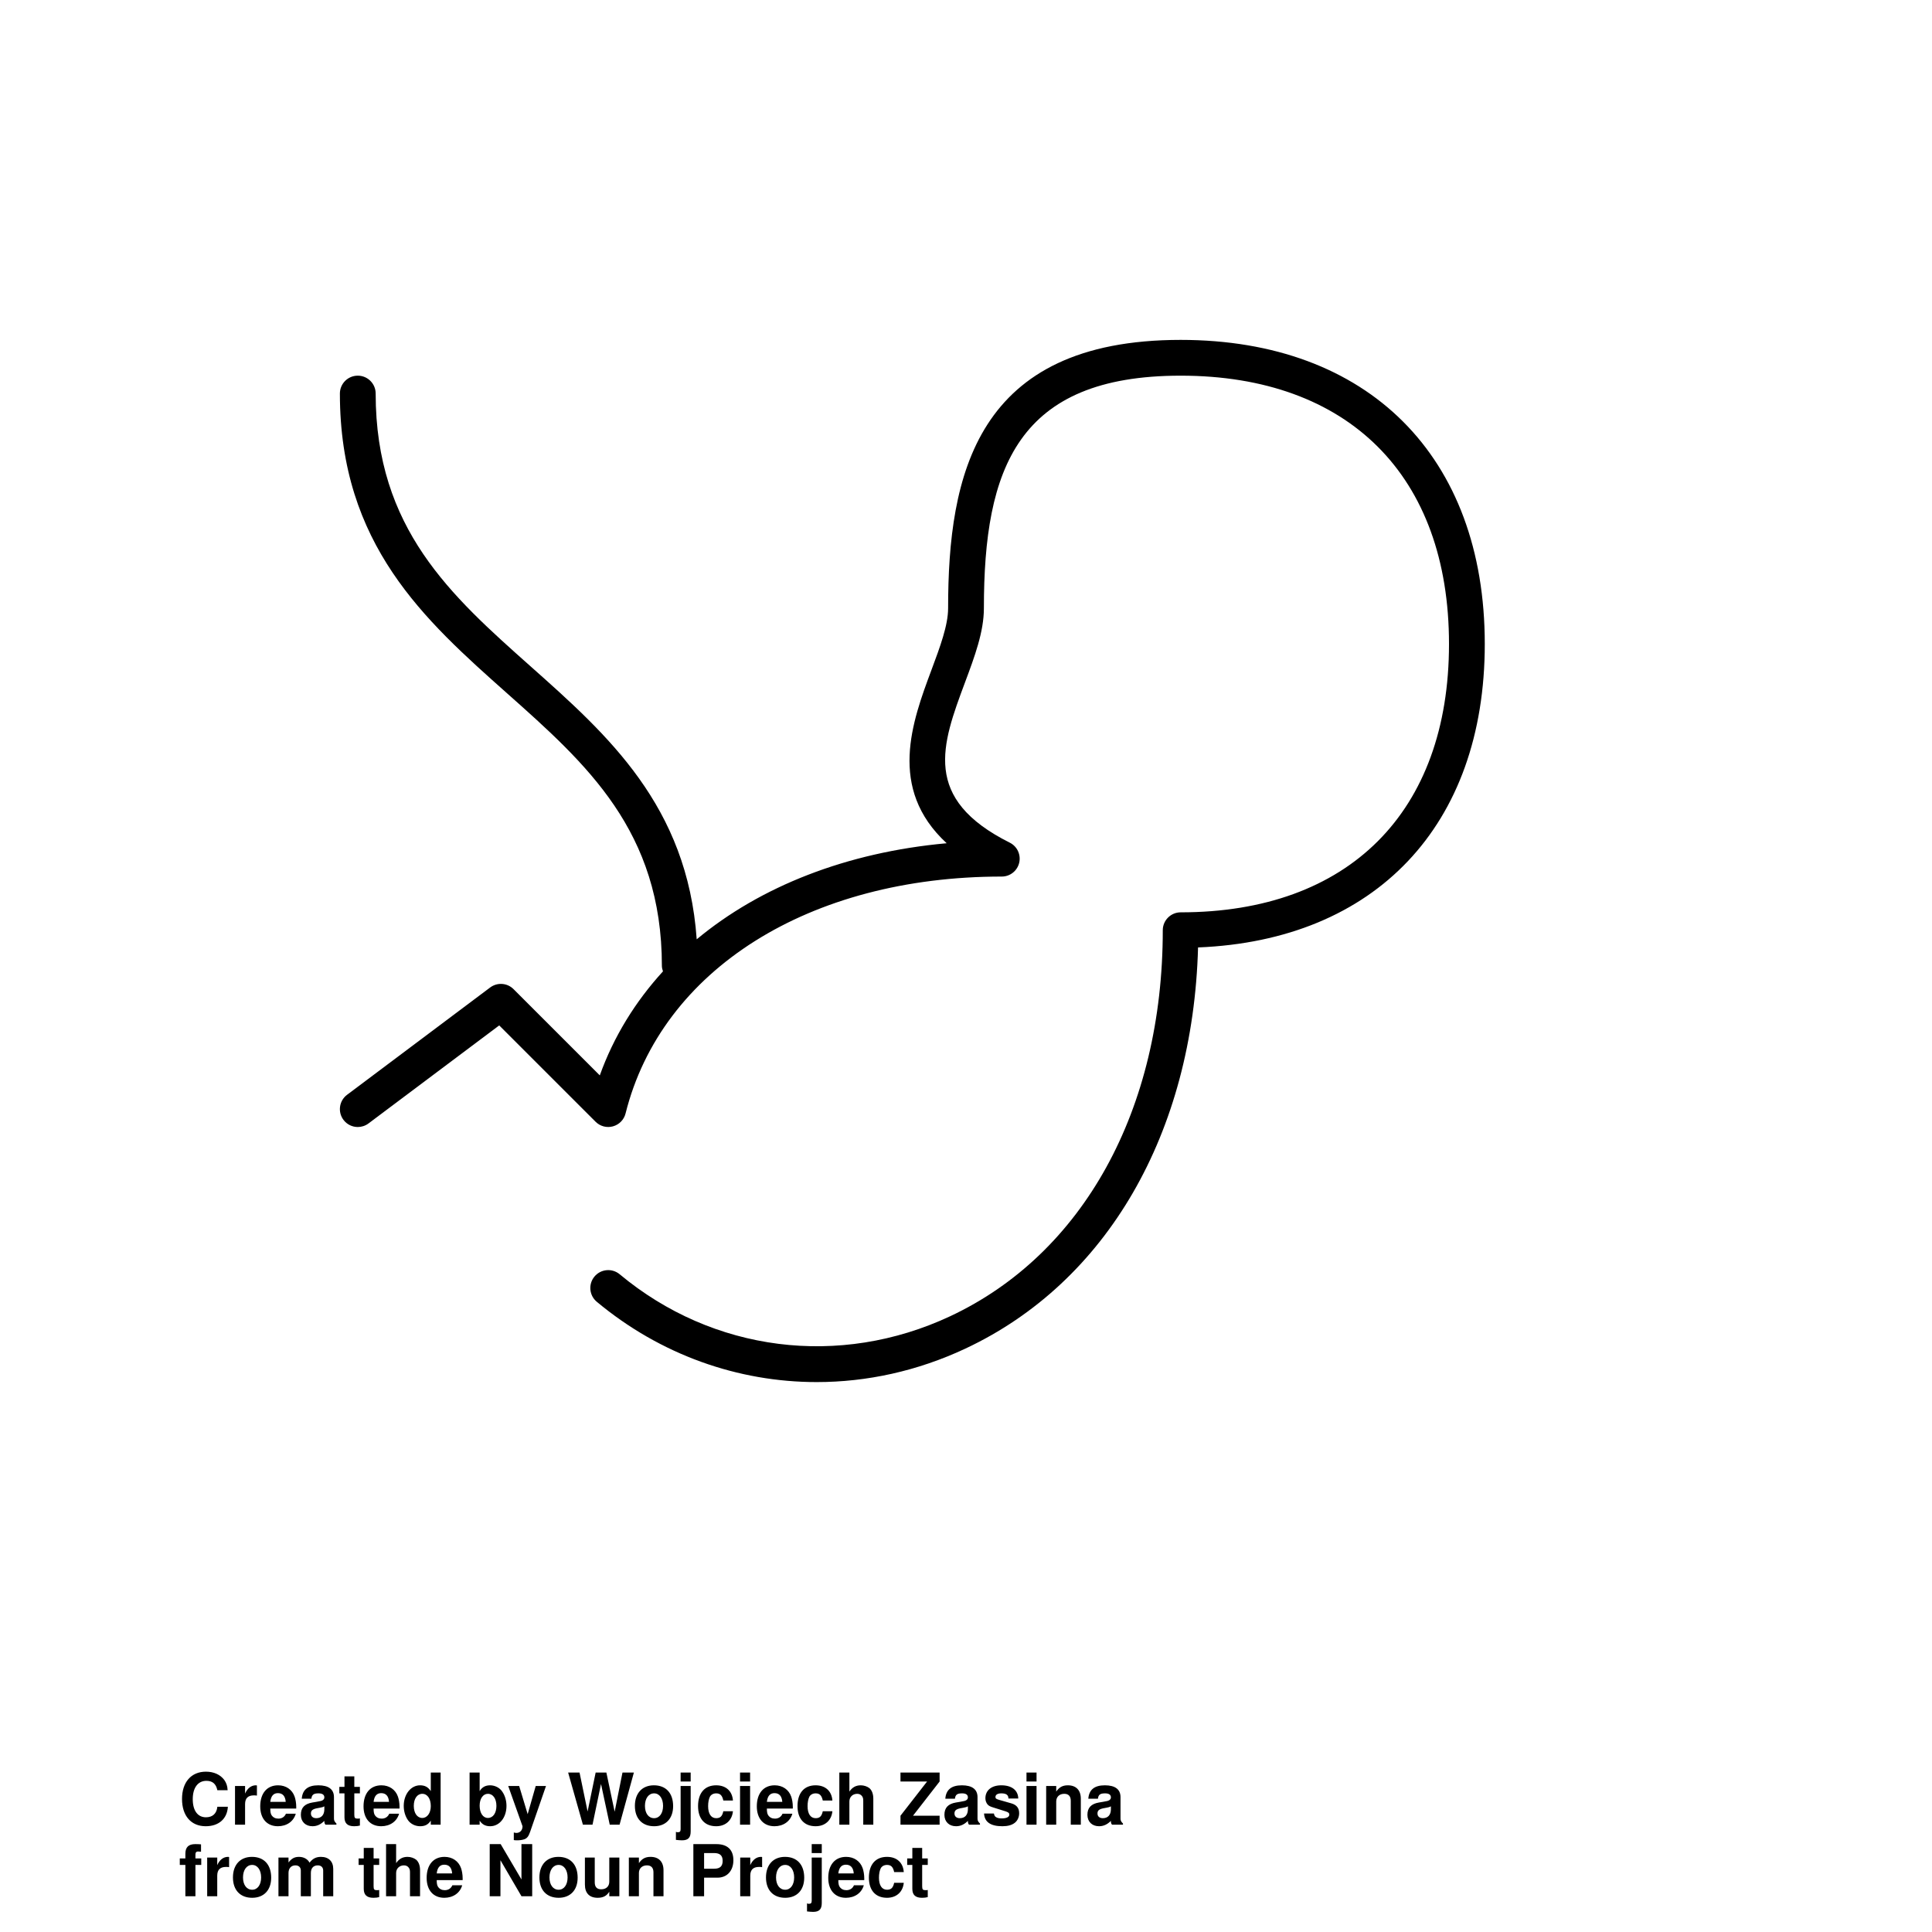
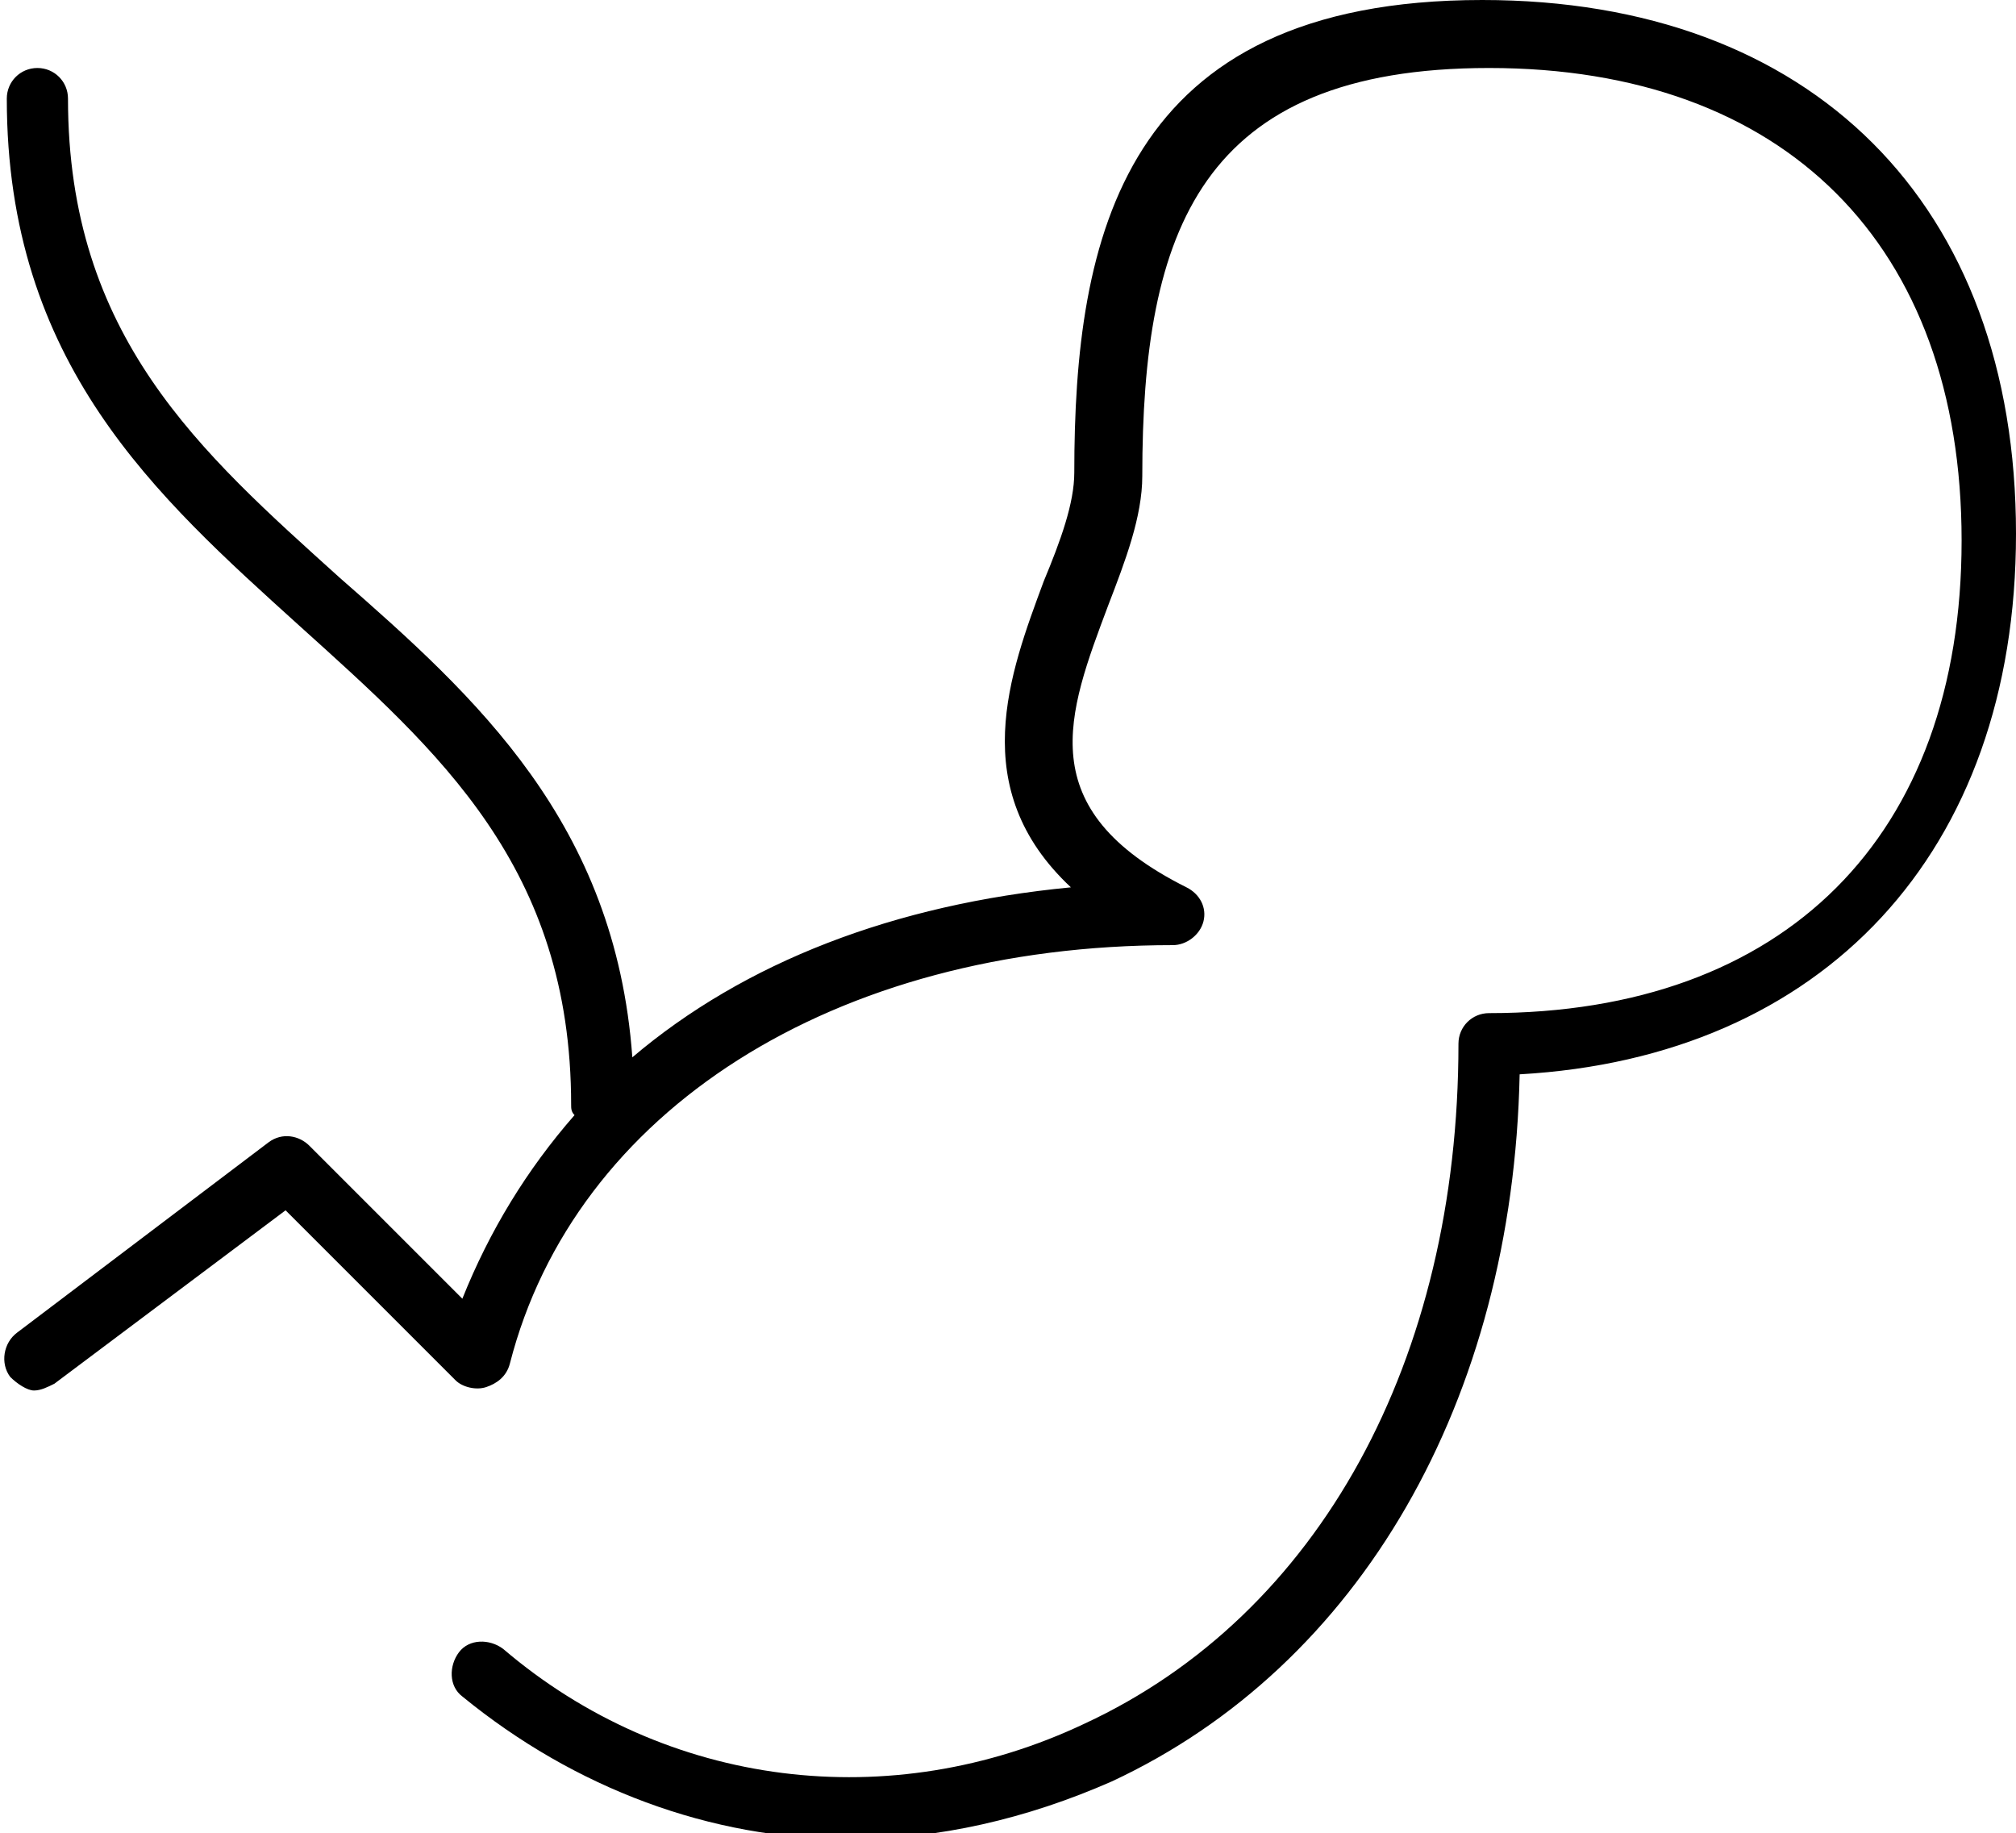
- <svg xmlns="http://www.w3.org/2000/svg" version="1.0" id="svg" x="0px" y="0px" width="100px" height="100px" viewBox="5.0 -10.0 100.0 135.0" enable-background="new 0 0 100 100" xml:space="preserve">
-   <path fill="#000000" d="M91.25,35c0-13.107-8.143-21.25-21.25-21.25c-14.318,0-16.25,9.479-16.25,18.75  c0,1.194-0.564,2.708-1.163,4.312c-1.338,3.589-3.088,8.283,1.063,12.11c-6.995,0.635-13.021,3.016-17.467,6.713  c-0.655-9.334-6.215-14.279-11.603-19.069c-5.569-4.951-10.83-9.628-10.83-19.066c0-0.69-0.56-1.25-1.25-1.25s-1.25,0.56-1.25,1.25  c0,10.562,5.933,15.834,11.669,20.934c5.57,4.951,10.831,9.627,10.831,19.066c0,0.133,0.037,0.255,0.076,0.375  c-1.936,2.122-3.442,4.557-4.415,7.268l-6.027-6.026c-0.439-0.44-1.135-0.489-1.634-0.116l-10,7.5  c-0.552,0.414-0.664,1.198-0.25,1.75c0.246,0.328,0.621,0.5,1.001,0.5c0.261,0,0.524-0.082,0.749-0.25l9.133-6.85l6.733,6.732  c0.318,0.319,0.785,0.442,1.217,0.321c0.434-0.12,0.77-0.464,0.879-0.901C33.727,57.748,44.045,51.25,57.5,51.25  c0.58,0,1.083-0.398,1.217-0.963c0.133-0.564-0.139-1.146-0.658-1.405c-6.156-3.078-4.752-6.84-3.129-11.197  c0.68-1.821,1.32-3.54,1.32-5.185c0-9.754,2.338-16.25,13.75-16.25c11.741,0,18.75,7.009,18.75,18.75S81.741,53.75,70,53.75  c-0.689,0-1.25,0.561-1.25,1.25c0,12.532-5.555,22.615-14.855,26.973c-7.73,3.62-16.58,2.498-23.095-2.933  c-0.531-0.442-1.318-0.37-1.761,0.16c-0.442,0.53-0.37,1.319,0.16,1.761c4.446,3.705,9.863,5.613,15.374,5.613  c3.499,0,7.035-0.77,10.381-2.338c9.897-4.635,15.909-15.065,16.261-28.033C83.602,55.706,91.25,47.692,91.25,35z" />
-   <text x="0.0" y="117.5" font-size="5.0" font-weight="bold" font-family="Helvetica Neue, Helvetica, Arial-Unicode, Arial, Sans-serif" fill="#000000">Created by Wojciech Zasina</text>
-   <text x="0.0" y="122.5" font-size="5.0" font-weight="bold" font-family="Helvetica Neue, Helvetica, Arial-Unicode, Arial, Sans-serif" fill="#000000">from the Noun Project</text>
+ <svg xmlns="http://www.w3.org/2000/svg" version="1.1" id="svg" x="0px" y="0px" viewBox="-406.4 238.6 59.3 53.9" enable-background="new -406.4 238.6 59.3 53.9" xml:space="preserve">
+   <path d="M-347.1,254.3c0-9.7-6-15.7-15.7-15.7c-10.6,0-12,7-12,13.9c0,0.9-0.4,2-0.9,3.2c-1,2.7-2.3,6.1,0.8,9  c-5.2,0.5-9.6,2.2-12.9,5c-0.5-6.9-4.6-10.6-8.6-14.1c-4.1-3.7-8-7.1-8-14.1c0-0.5-0.4-0.9-0.9-0.9s-0.9,0.4-0.9,0.9  c0,7.8,4.4,11.7,8.6,15.5c4.1,3.7,8,7.1,8,14.1c0,0.1,0,0.2,0.1,0.3c-1.4,1.6-2.5,3.4-3.3,5.4l-4.5-4.5c-0.3-0.3-0.8-0.4-1.2-0.1  l-7.4,5.6c-0.4,0.3-0.5,0.9-0.2,1.3c0.2,0.2,0.5,0.4,0.7,0.4c0.2,0,0.4-0.1,0.6-0.2l6.8-5.1l5,5c0.2,0.2,0.6,0.3,0.9,0.2  c0.3-0.1,0.6-0.3,0.7-0.7c1.9-7.4,9.5-12.3,19.5-12.3c0.4,0,0.8-0.3,0.9-0.7c0.1-0.4-0.1-0.8-0.5-1c-4.6-2.3-3.5-5.1-2.3-8.3  c0.5-1.3,1-2.6,1-3.8c0-7.2,1.7-12,10.2-12c8.7,0,13.9,5.2,13.9,13.9s-5.2,13.9-13.9,13.9c-0.5,0-0.9,0.4-0.9,0.9  c0,9.3-4.1,16.8-11,20c-5.7,2.7-12.3,1.9-17.1-2.2c-0.4-0.3-1-0.3-1.3,0.1c-0.3,0.4-0.3,1,0.1,1.3c3.3,2.7,7.3,4.2,11.4,4.2  c2.6,0,5.2-0.6,7.7-1.7c7.3-3.4,11.8-11.2,12-20.8C-352.8,269.7-347.1,263.7-347.1,254.3z" />
</svg>
